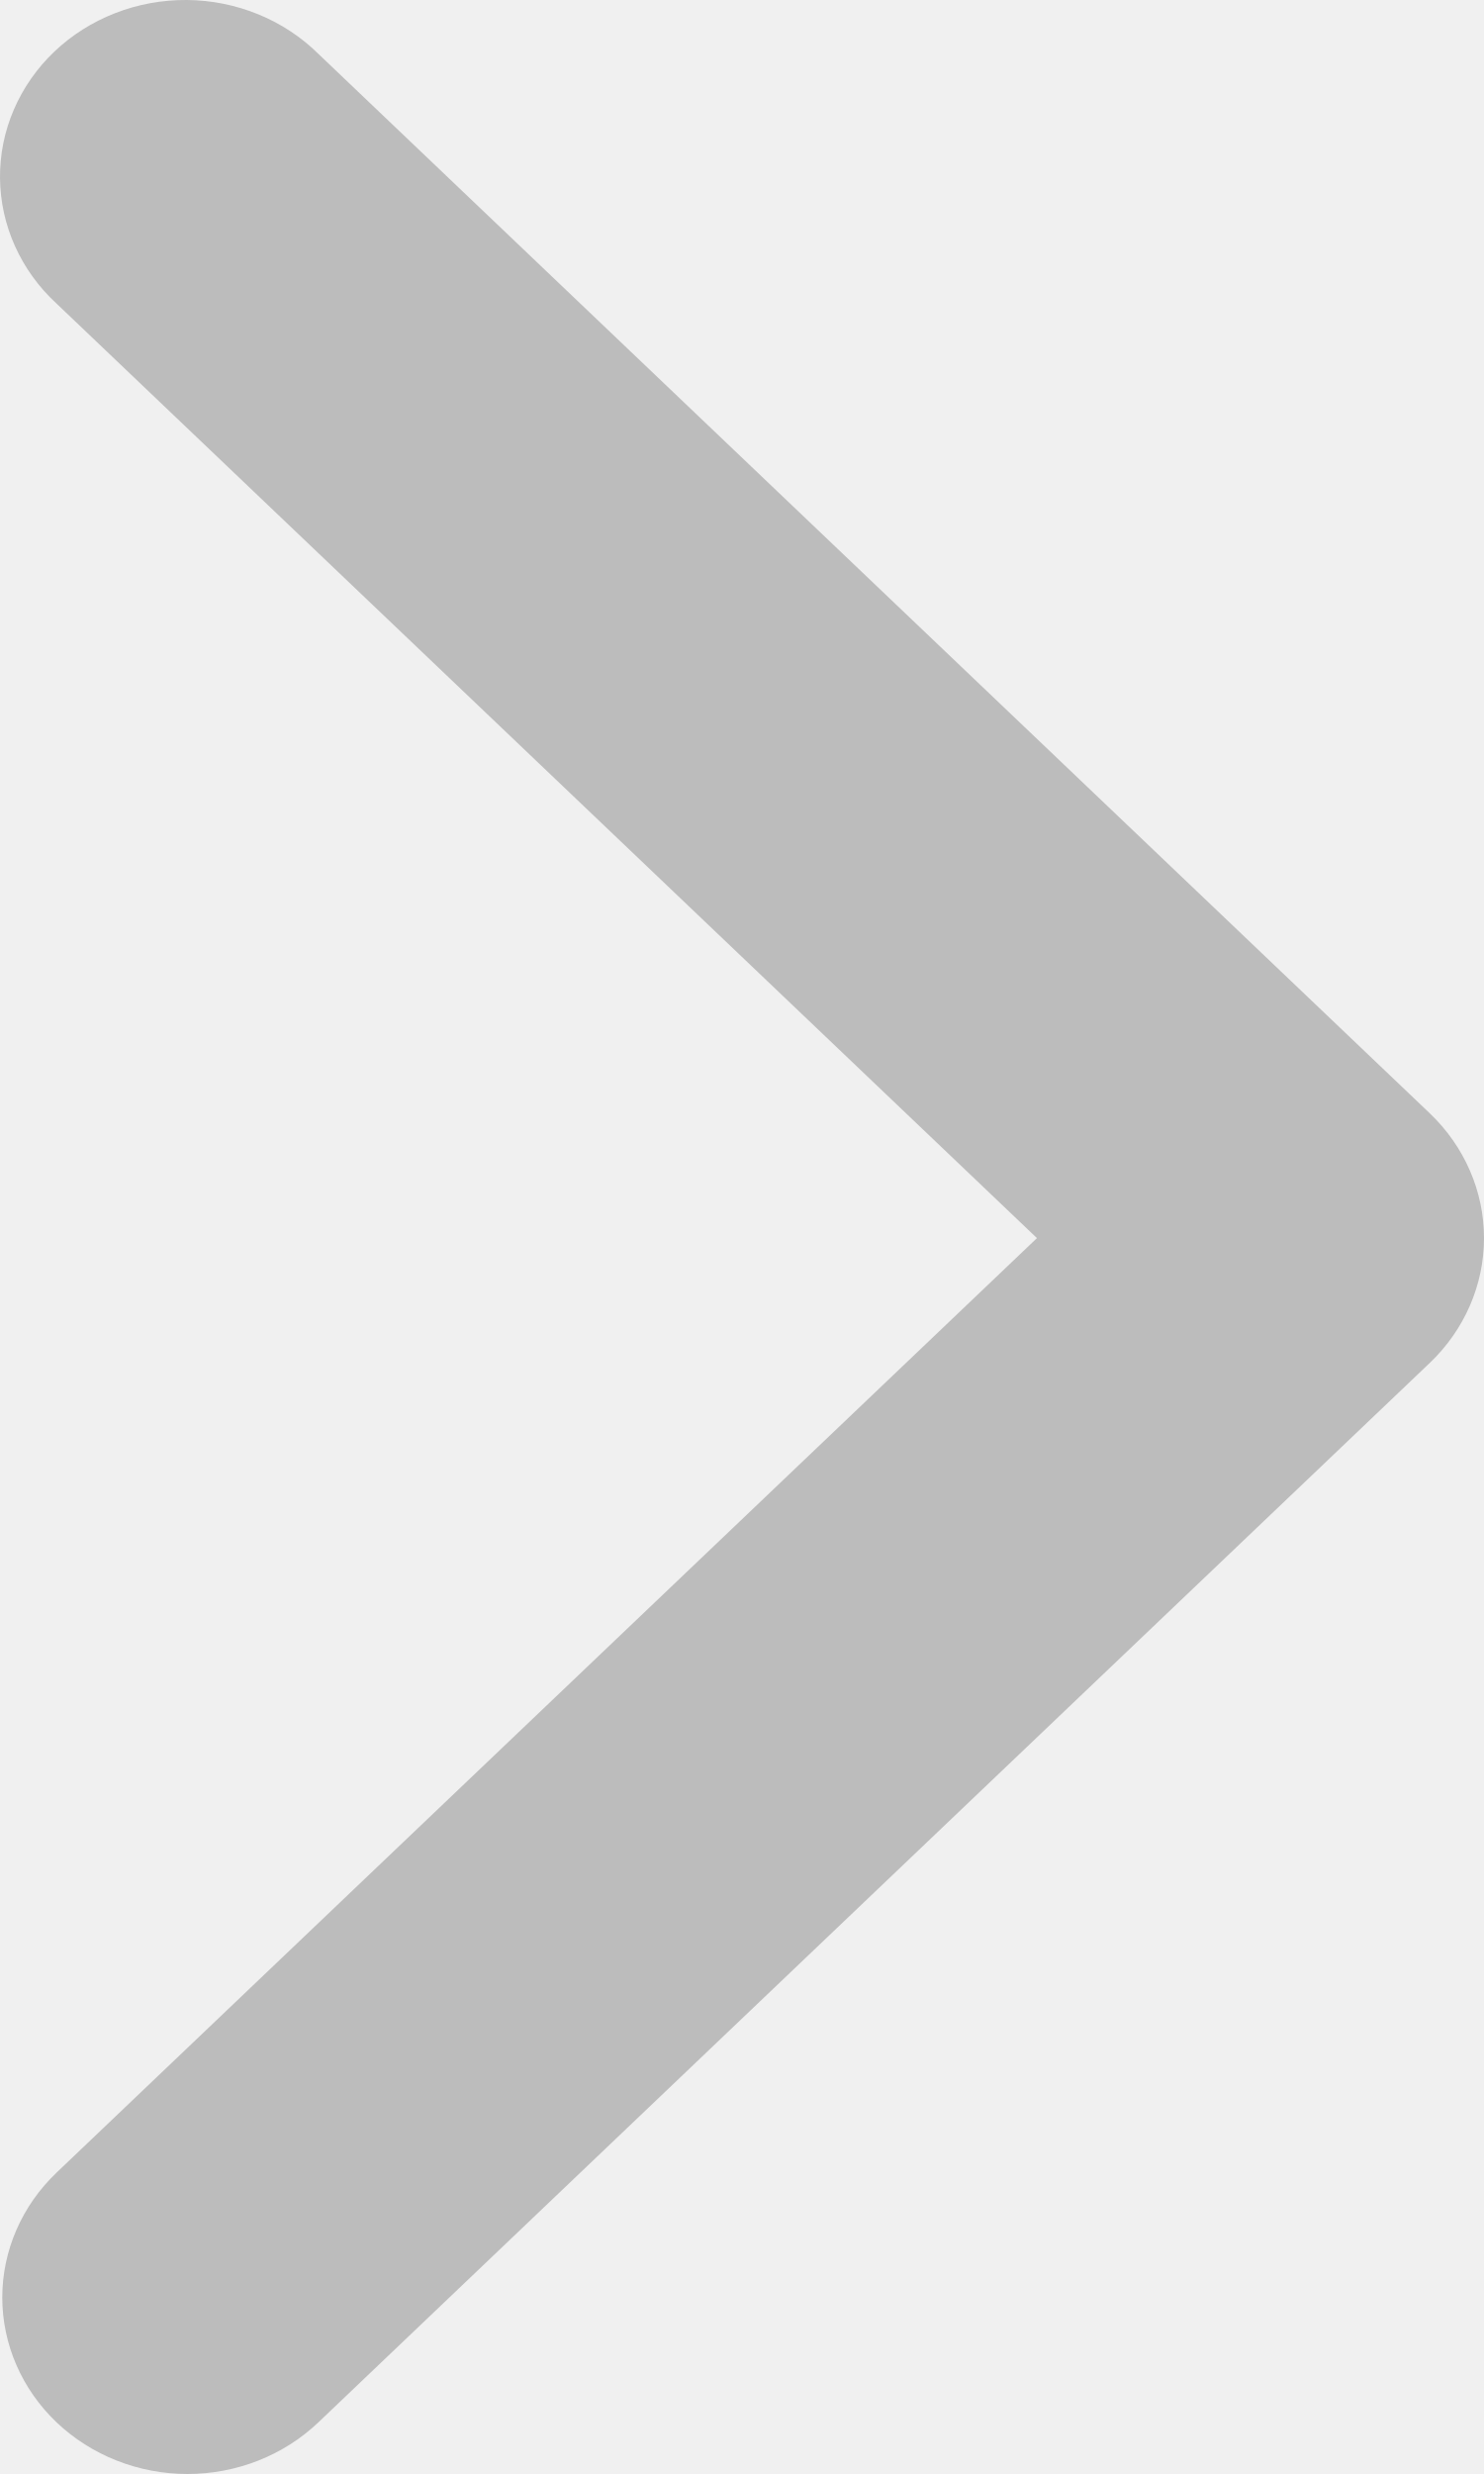
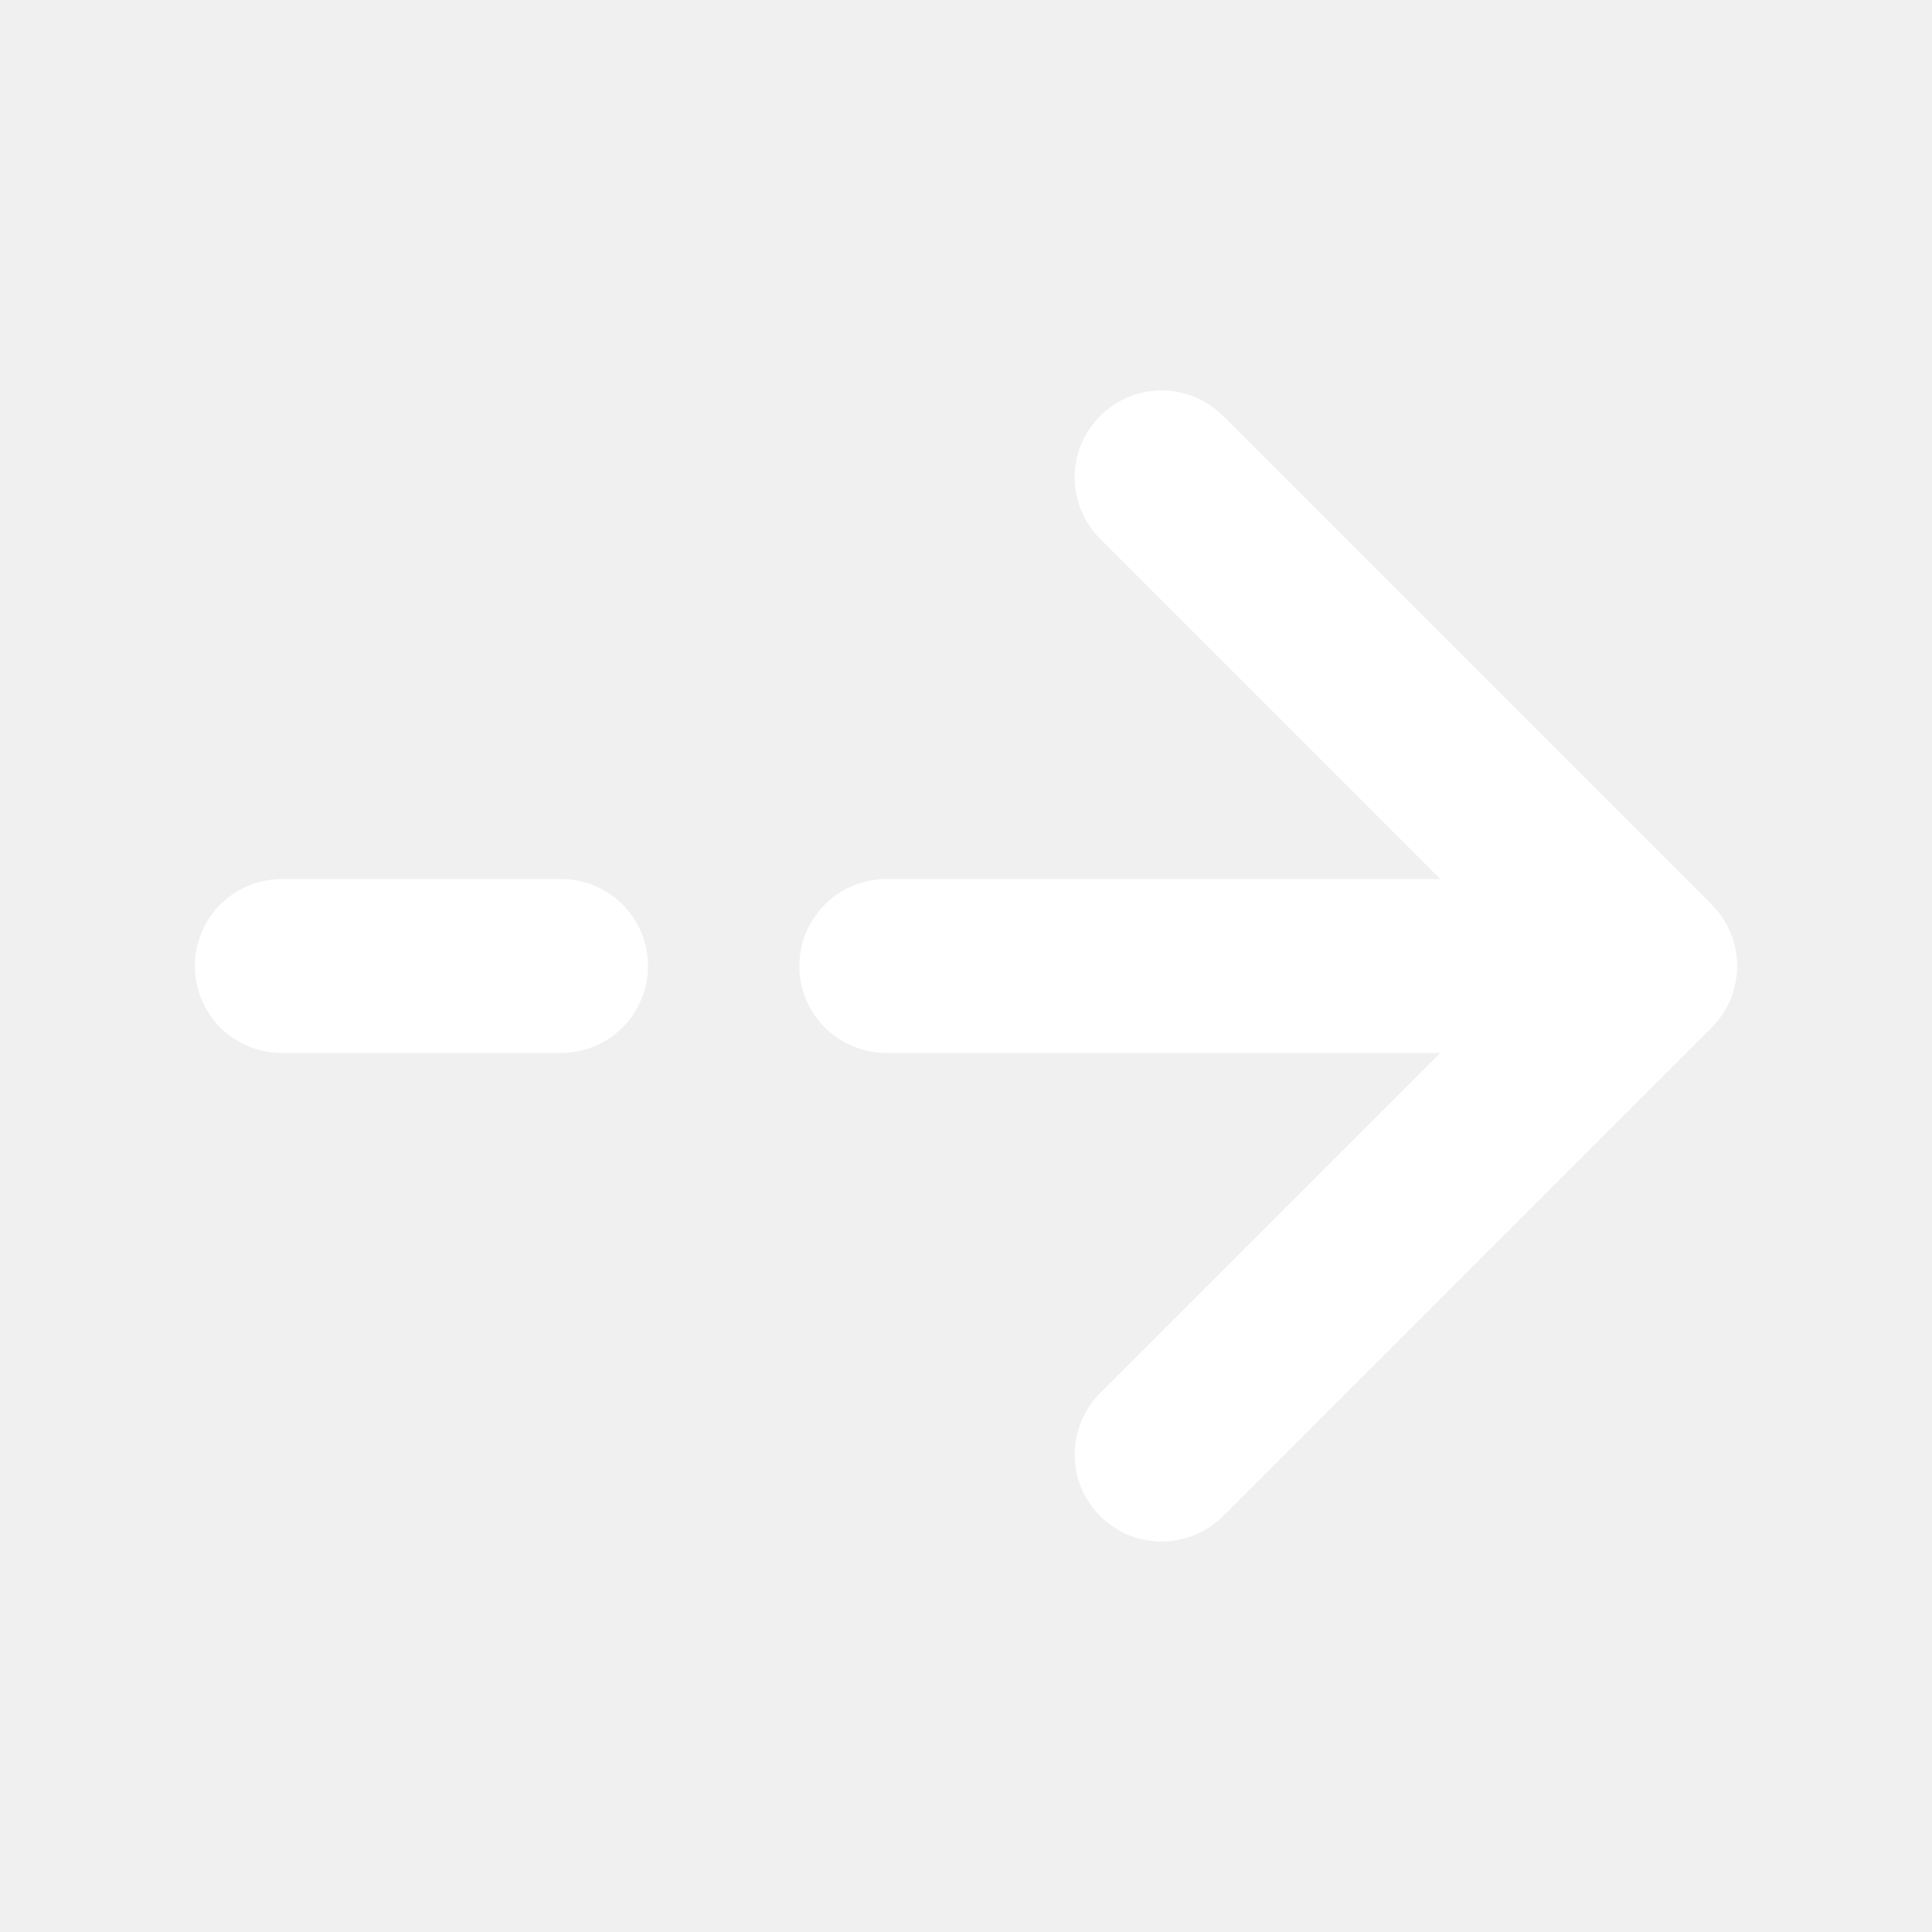
- <svg xmlns="http://www.w3.org/2000/svg" width="24" height="40" viewBox="0 0 24 40" fill="none">
-   <path d="M0.914 39.164C0.353 38.629 0.037 37.903 0.037 37.146C0.037 36.389 0.353 35.663 0.914 35.128L16.77 20.018L0.914 4.908C0.628 4.645 0.4 4.33 0.243 3.981C0.086 3.633 0.004 3.259 0 2.879C-0.003 2.5 0.072 2.125 0.223 1.774C0.374 1.423 0.596 1.104 0.877 0.836C1.159 0.568 1.493 0.356 1.861 0.213C2.229 0.069 2.624 -0.003 3.022 0C3.419 0.003 3.812 0.082 4.178 0.232C4.543 0.381 4.874 0.599 5.15 0.872L23.123 18C23.684 18.535 24 19.261 24 20.018C24 20.775 23.684 21.501 23.123 22.036L5.15 39.164C4.588 39.699 3.827 40 3.032 40C2.238 40 1.476 39.699 0.914 39.164Z" fill="#BCBCBC" />
+ <svg xmlns="http://www.w3.org/2000/svg" width="20" height="20" viewBox="0 0 20 20" fill="none">
+   <path d="M12.025 4.942L17.083 10L12.025 15.058" stroke="white" stroke-width="1.8" stroke-miterlimit="10" stroke-linecap="round" stroke-linejoin="round" />
+   <path d="M9.175 10H16.942" stroke="white" stroke-width="1.8" stroke-miterlimit="10" stroke-linecap="round" stroke-linejoin="round" />
+   <path d="M2.917 10H5.808" stroke="white" stroke-width="1.8" stroke-miterlimit="10" stroke-linecap="round" stroke-linejoin="round" />
</svg>
